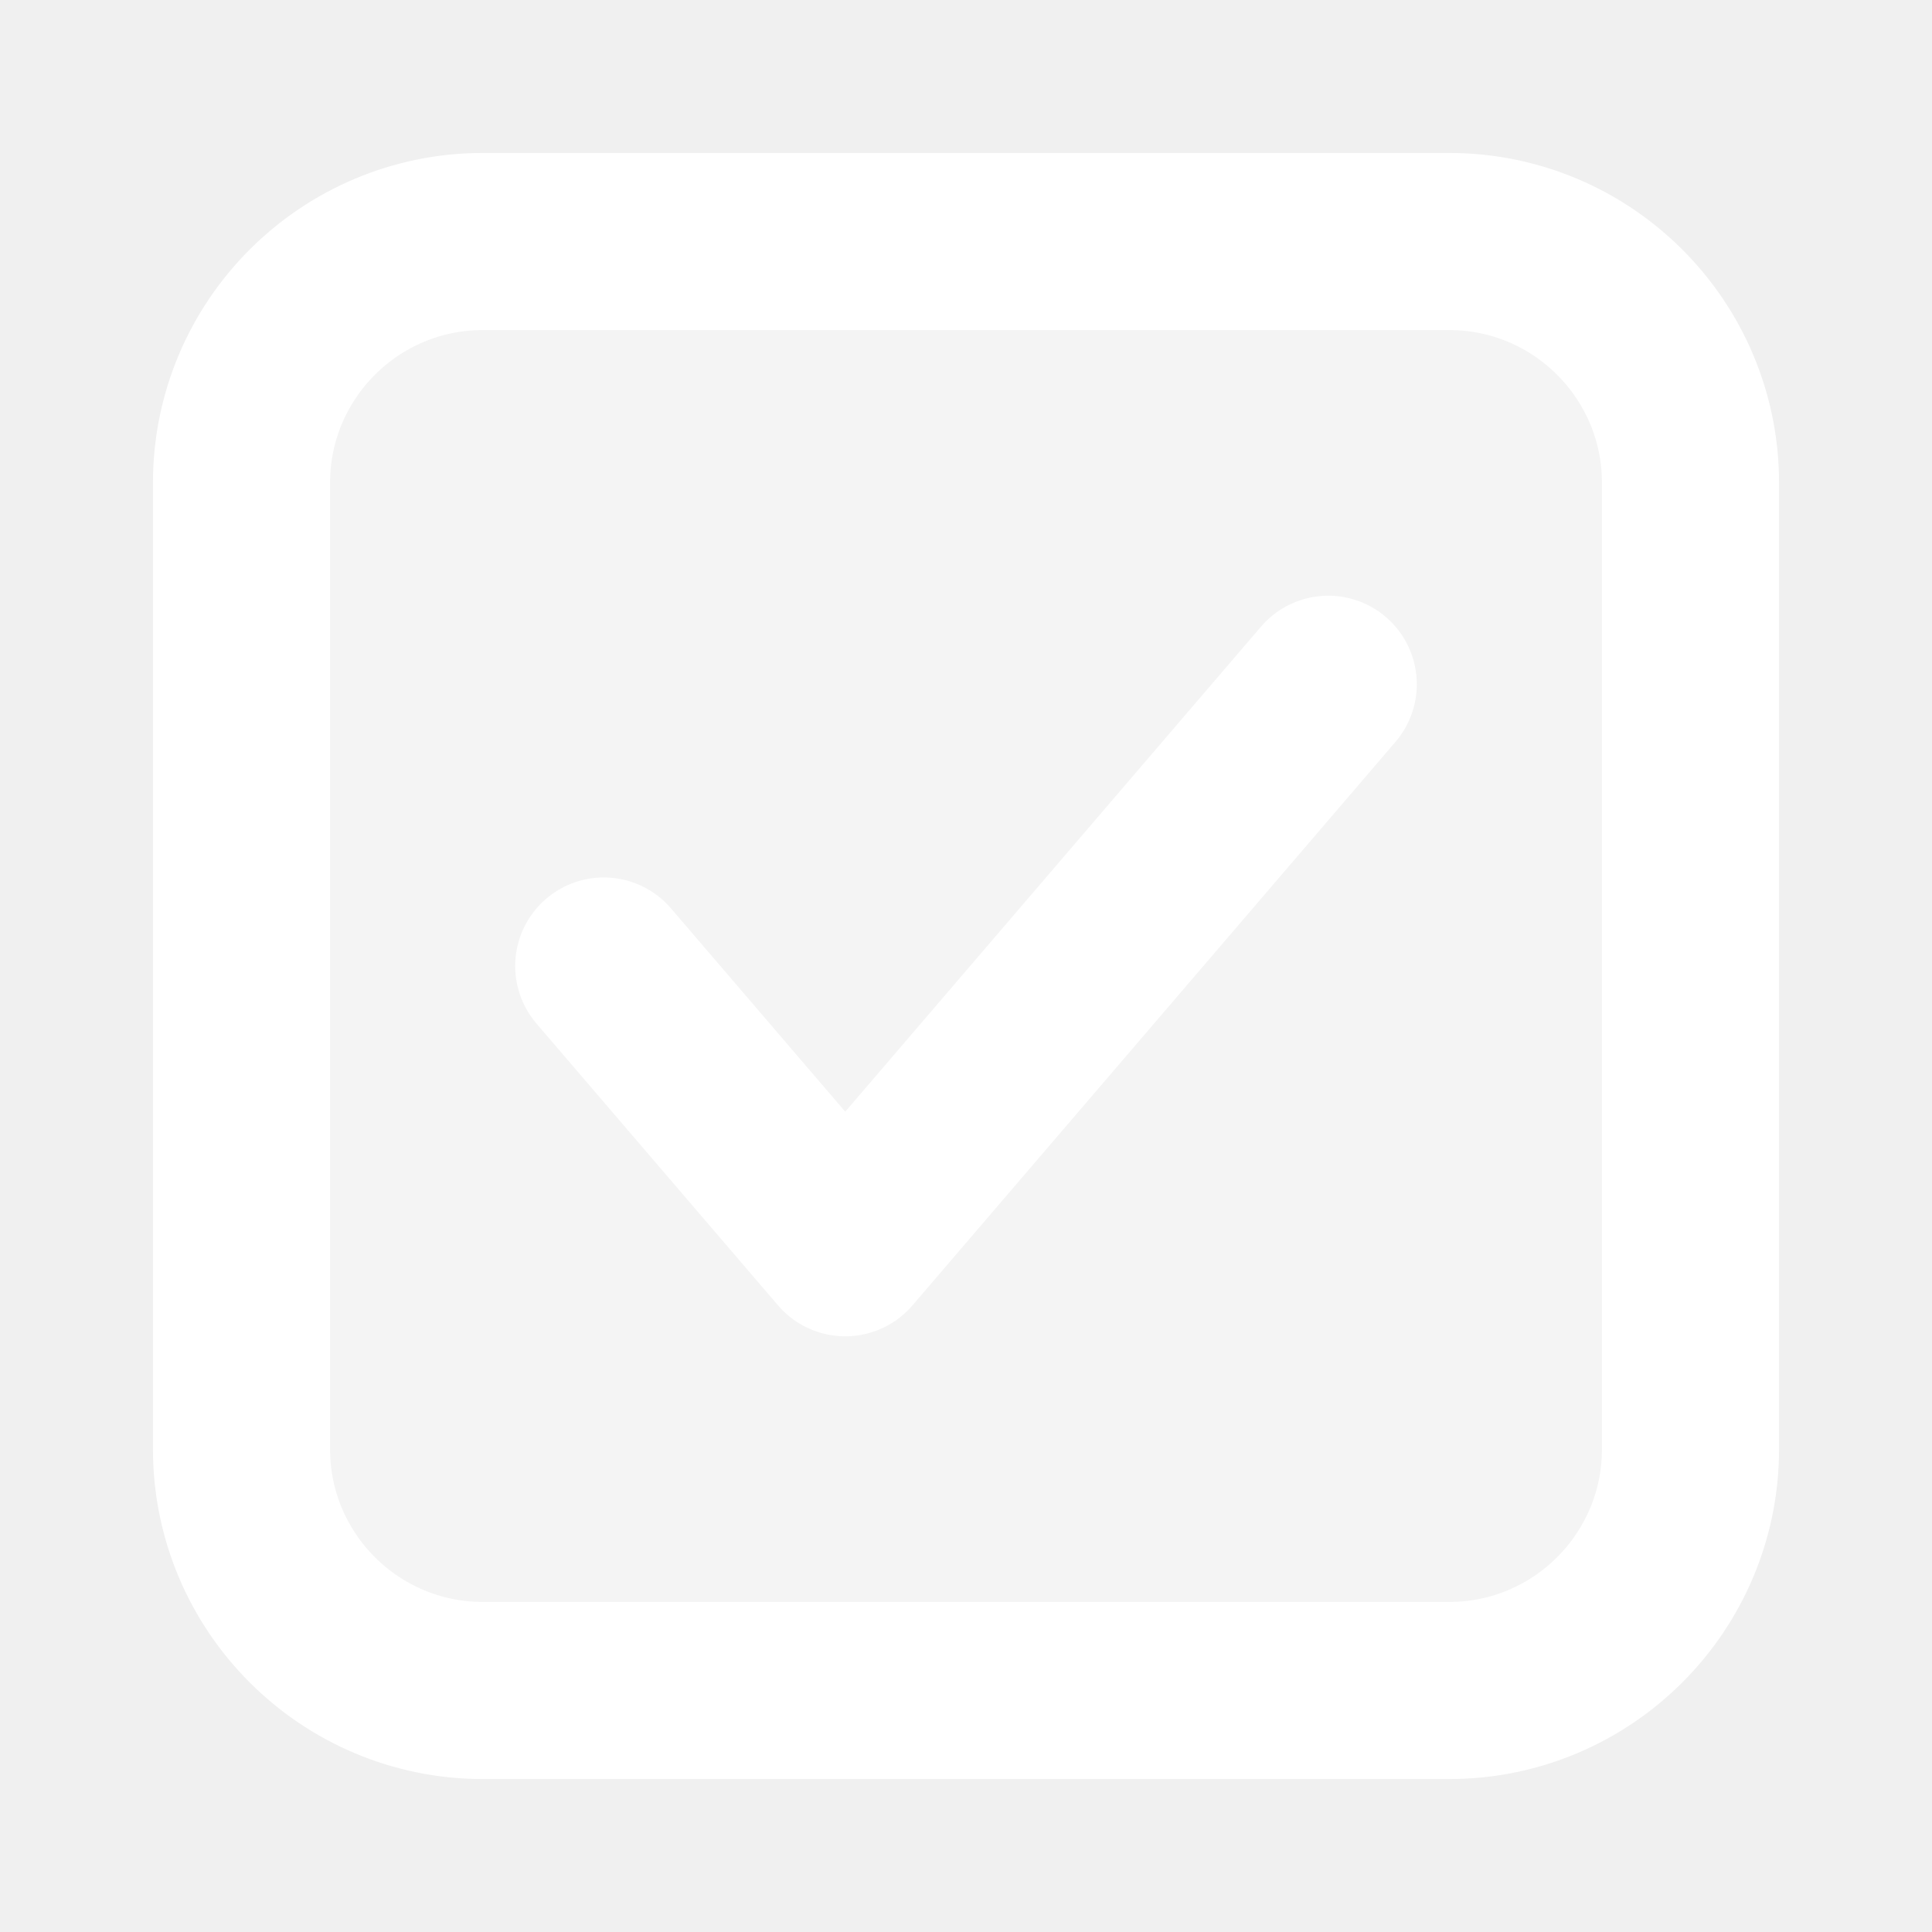
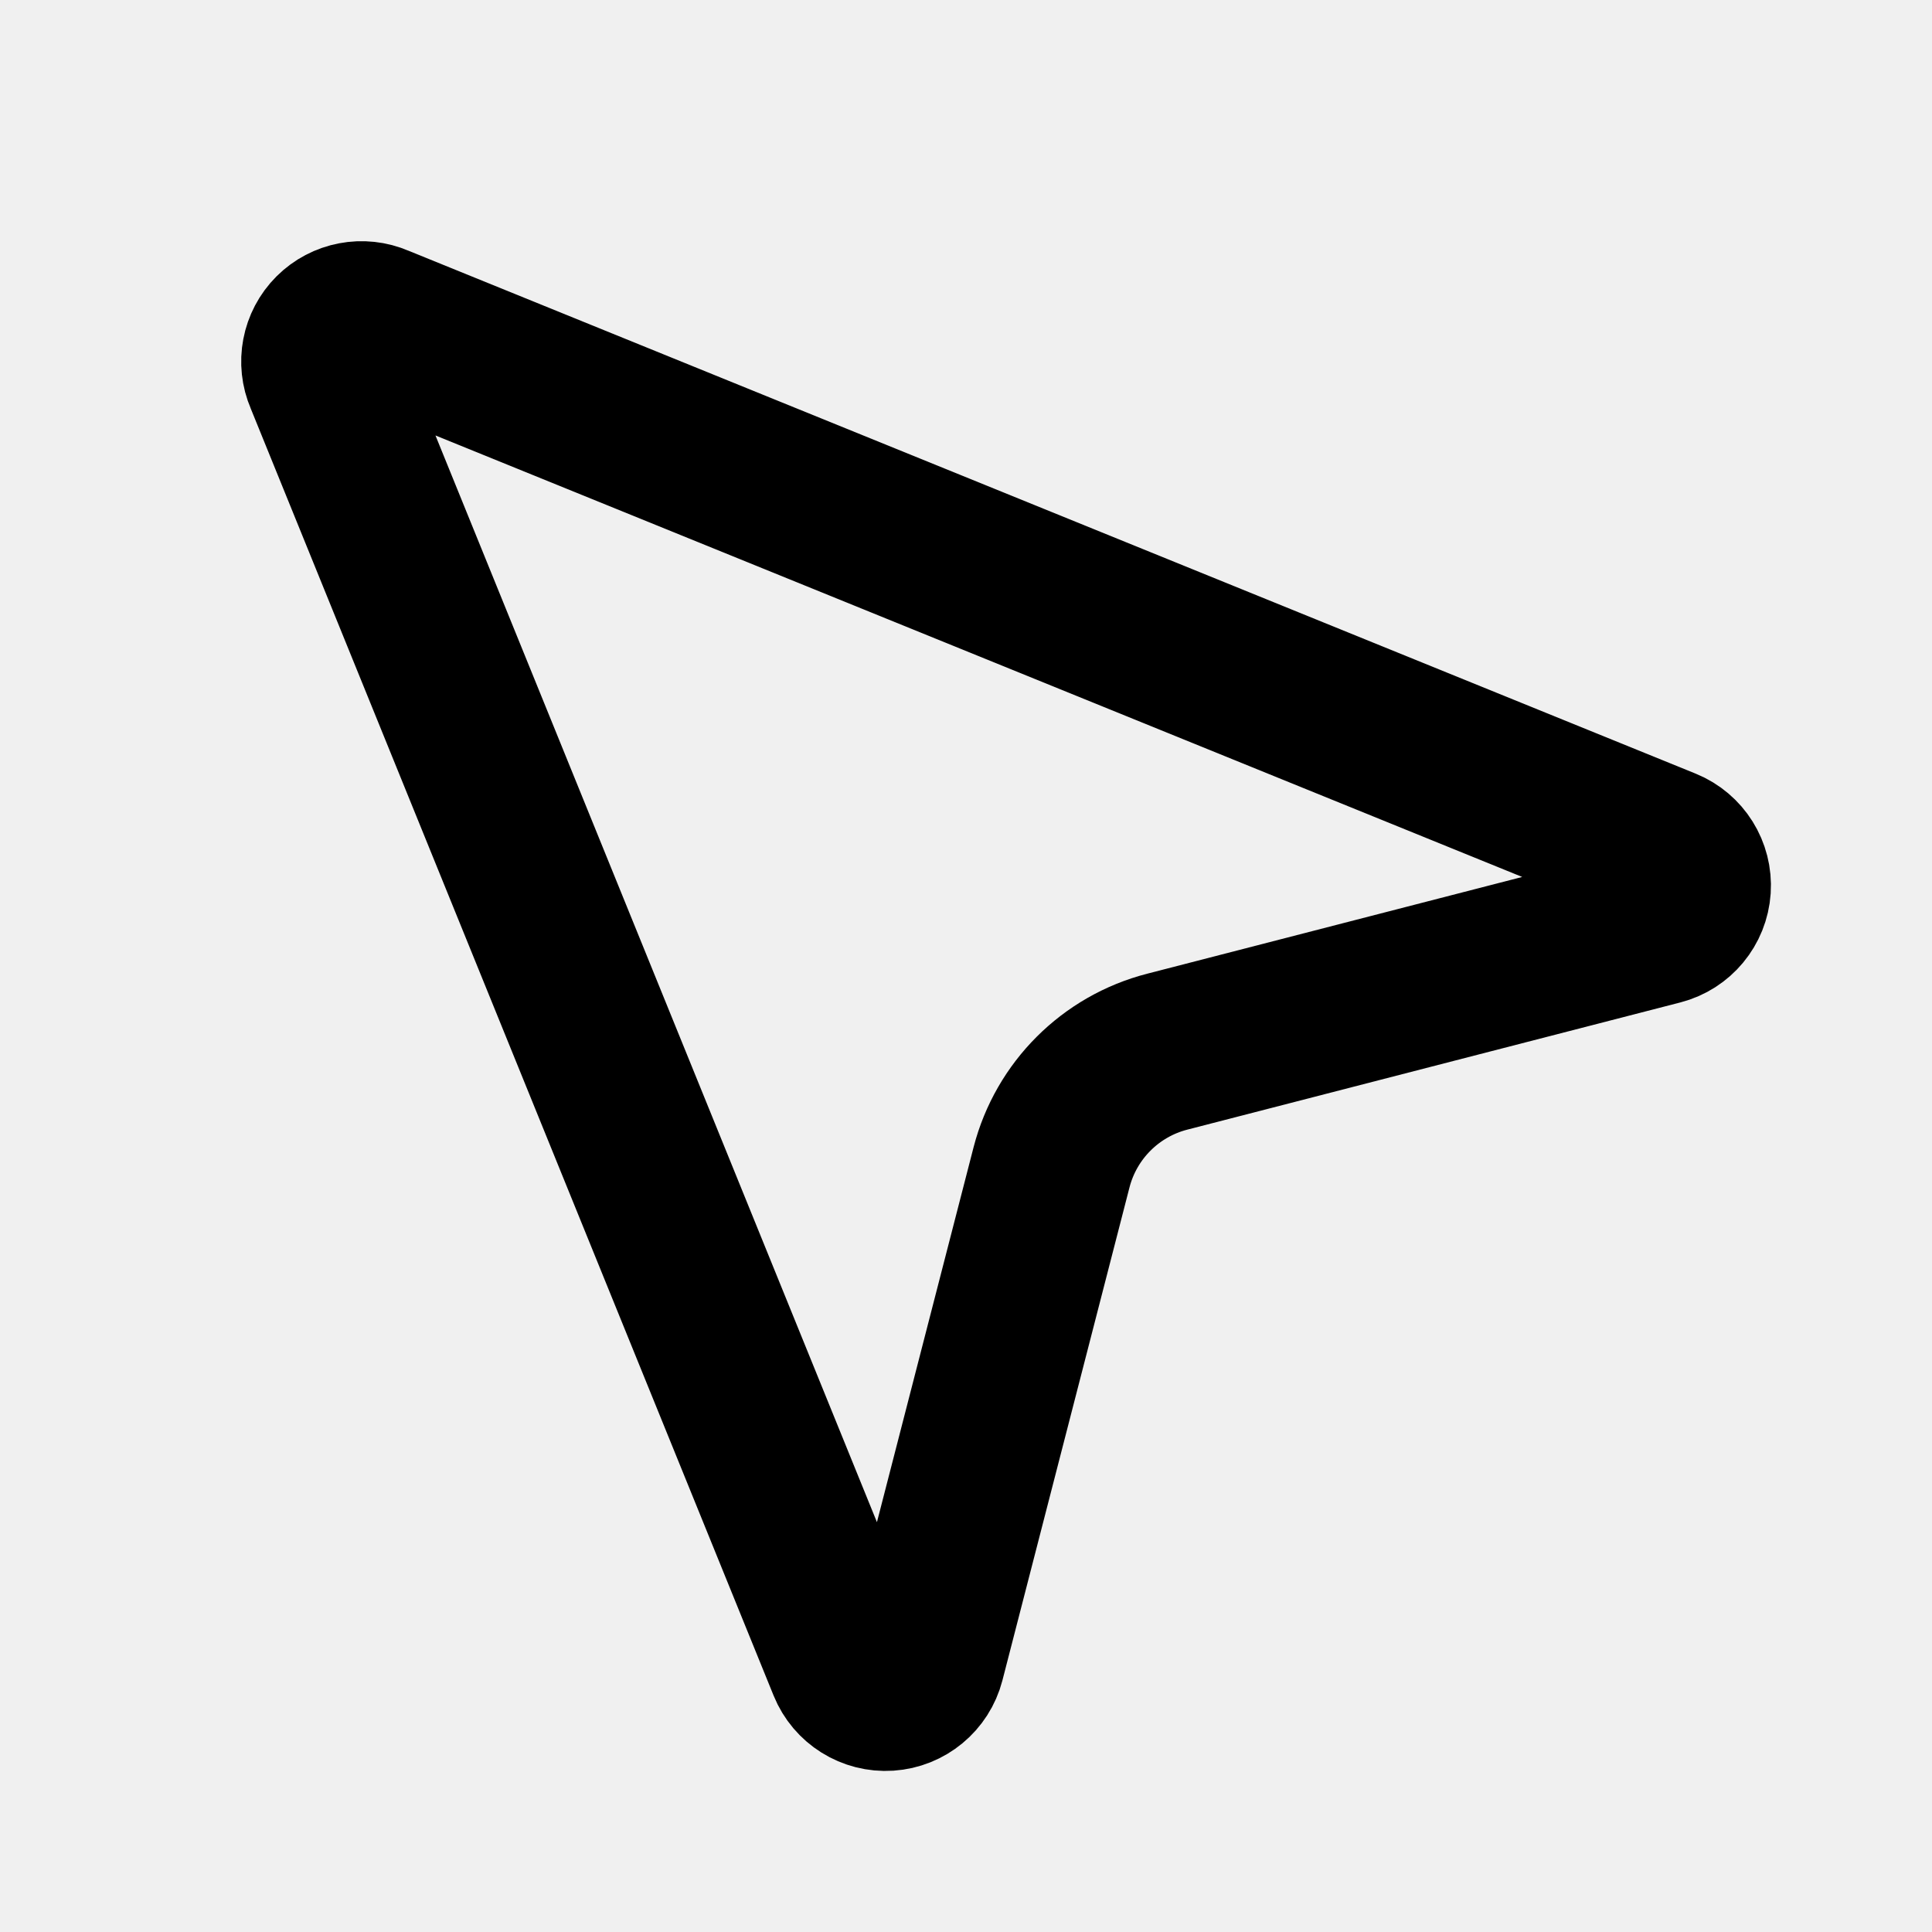
- <svg xmlns="http://www.w3.org/2000/svg" viewBox="0 0 24 24" fill="none">
-   <rect x="3" y="3" width="18" height="18" rx="3" fill="white" fill-opacity="0.3" />
-   <rect x="3" y="3" width="18" height="18" rx="3" stroke="white" stroke-width="2.2" />
-   <polyline points="7.5,12 10.5,15.5 16.5,8.5" stroke="white" stroke-width="2.2" stroke-linecap="round" stroke-linejoin="round" />
+ <svg xmlns="http://www.w3.org/2000/svg" class="lucide lucide-mouse-pointer-2" width="24" height="24" viewBox="0 0 24 24" fill="none" stroke="currentColor" stroke-width="2" stroke-linecap="round" stroke-linejoin="round">
+   <path d="M4.037 4.688a.495.495 0 0 1 .651-.651l16 6.5a.5.5 0 0 1-.063.947l-6.124 1.58a2 2 0 0 0-1.438 1.435l-1.579 6.126a.5.5 0 0 1-.947.063z" />
</svg>
